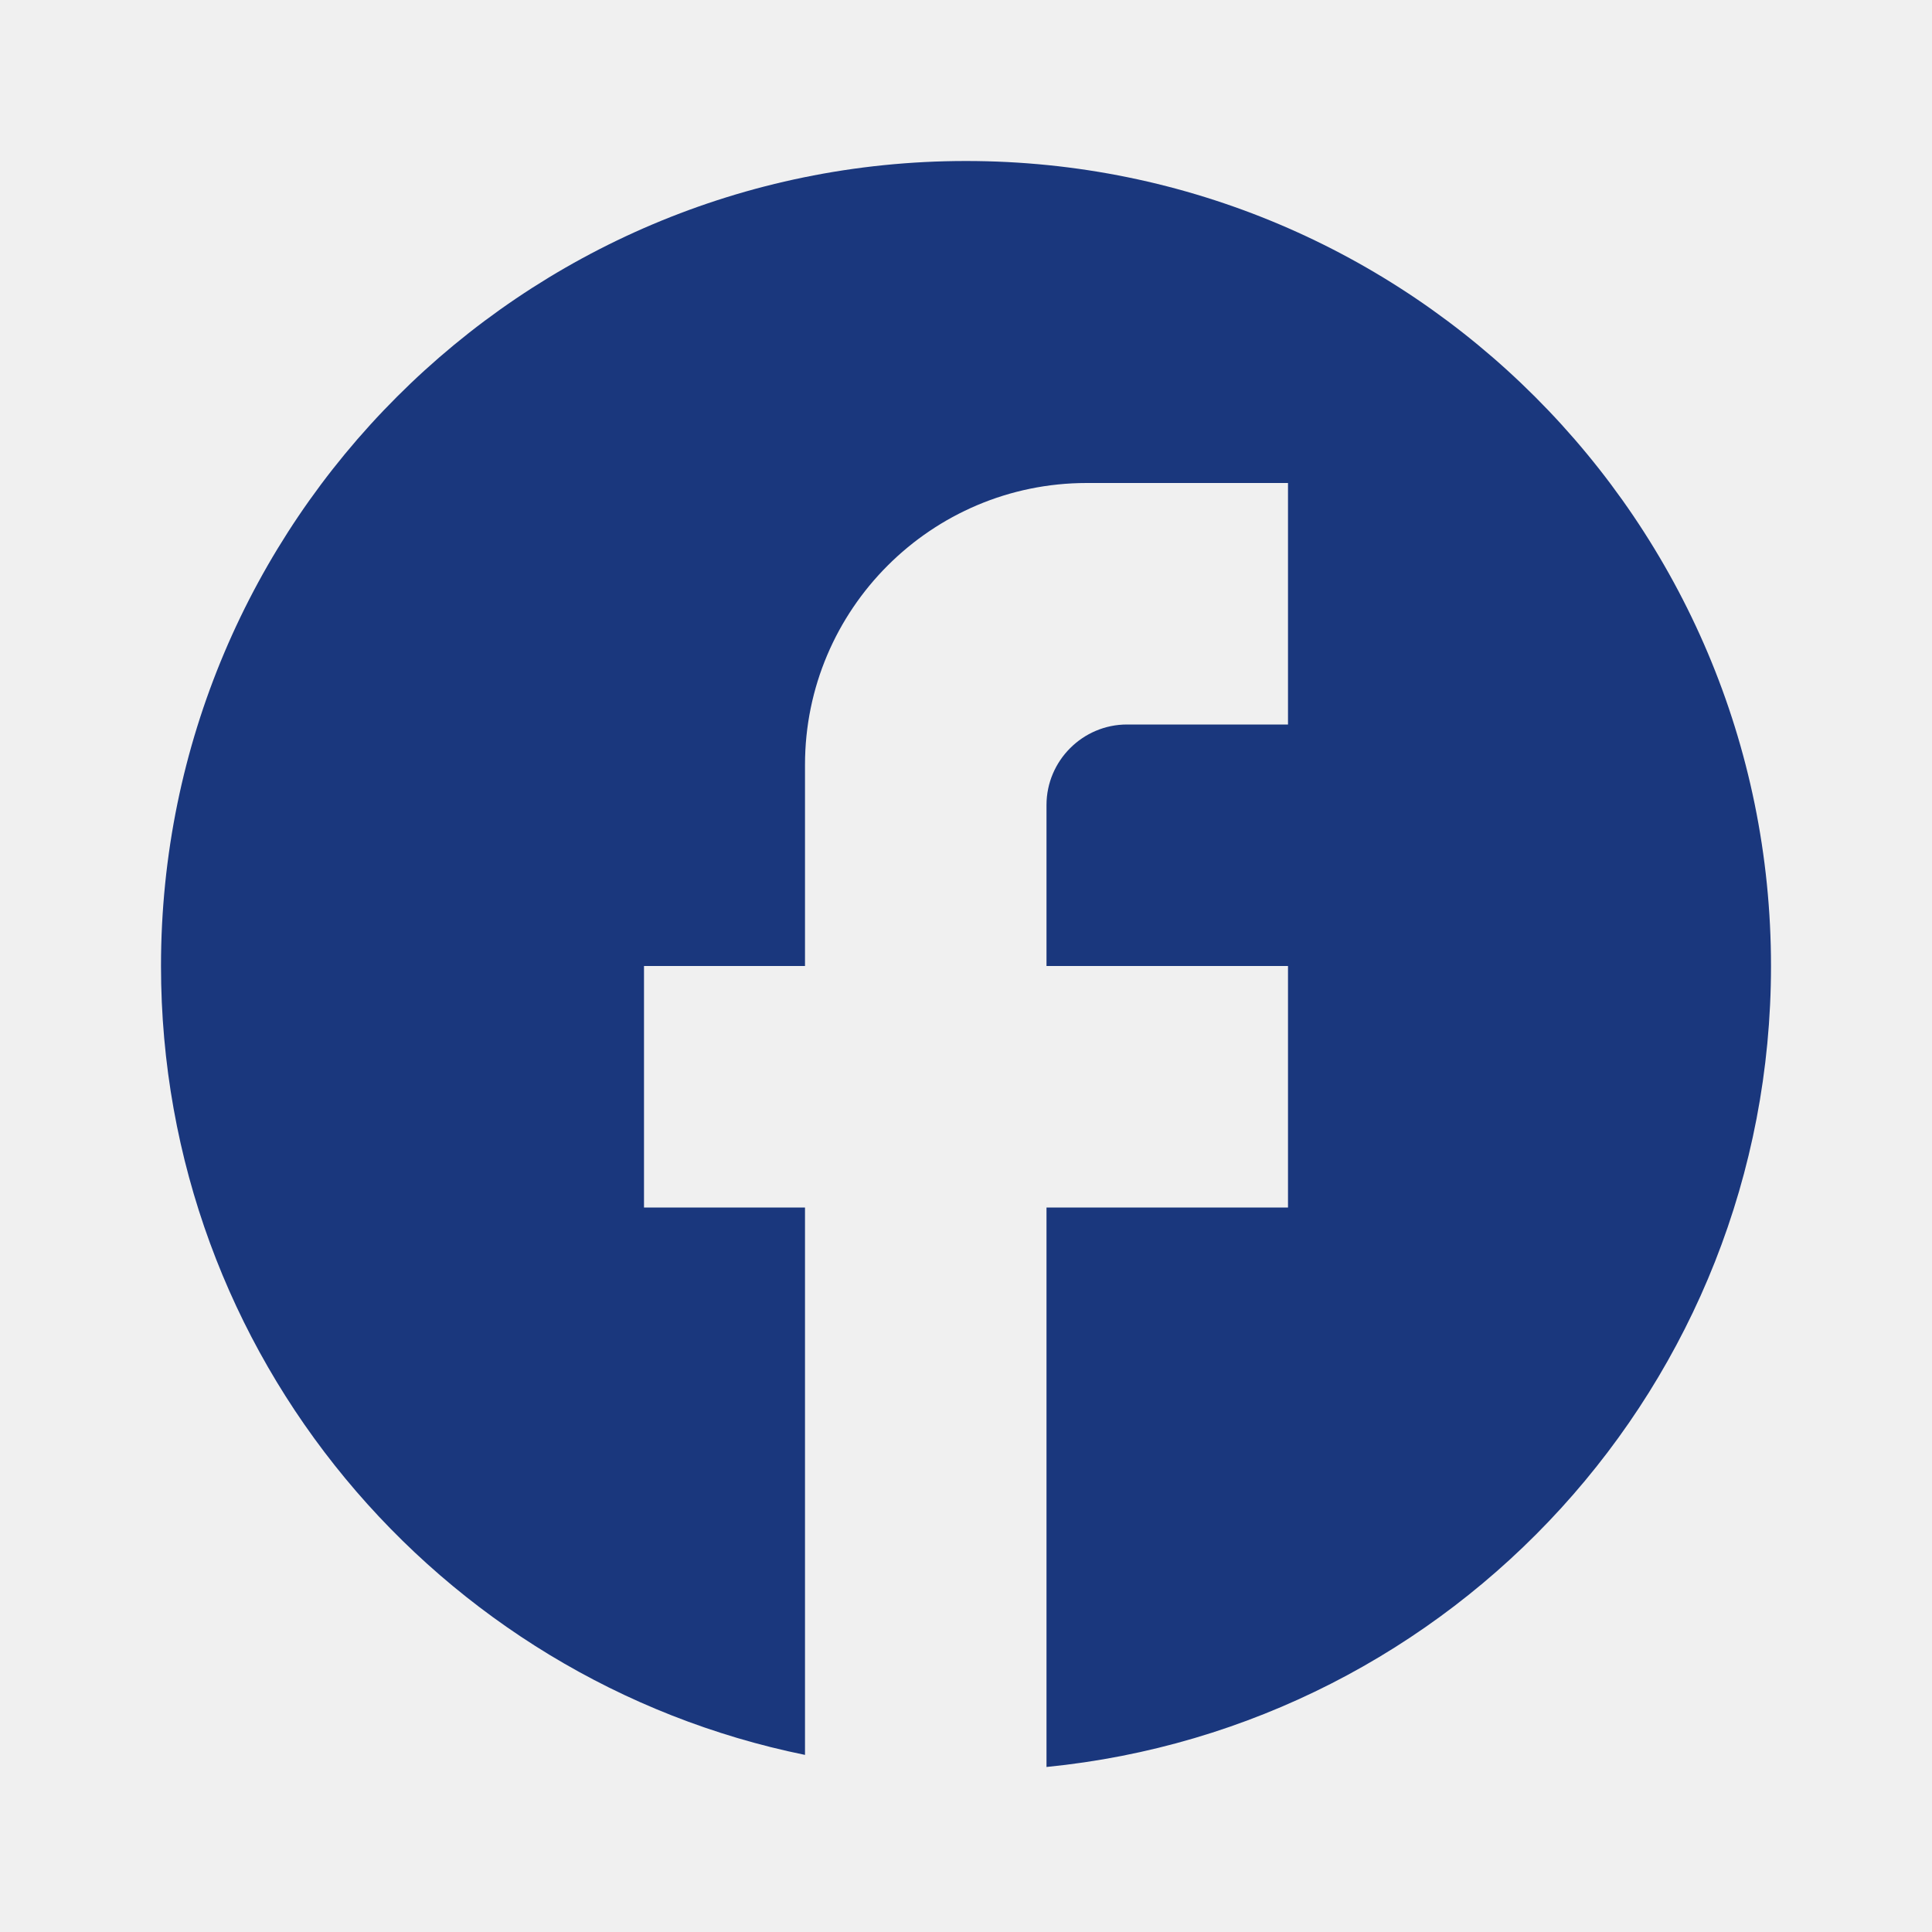
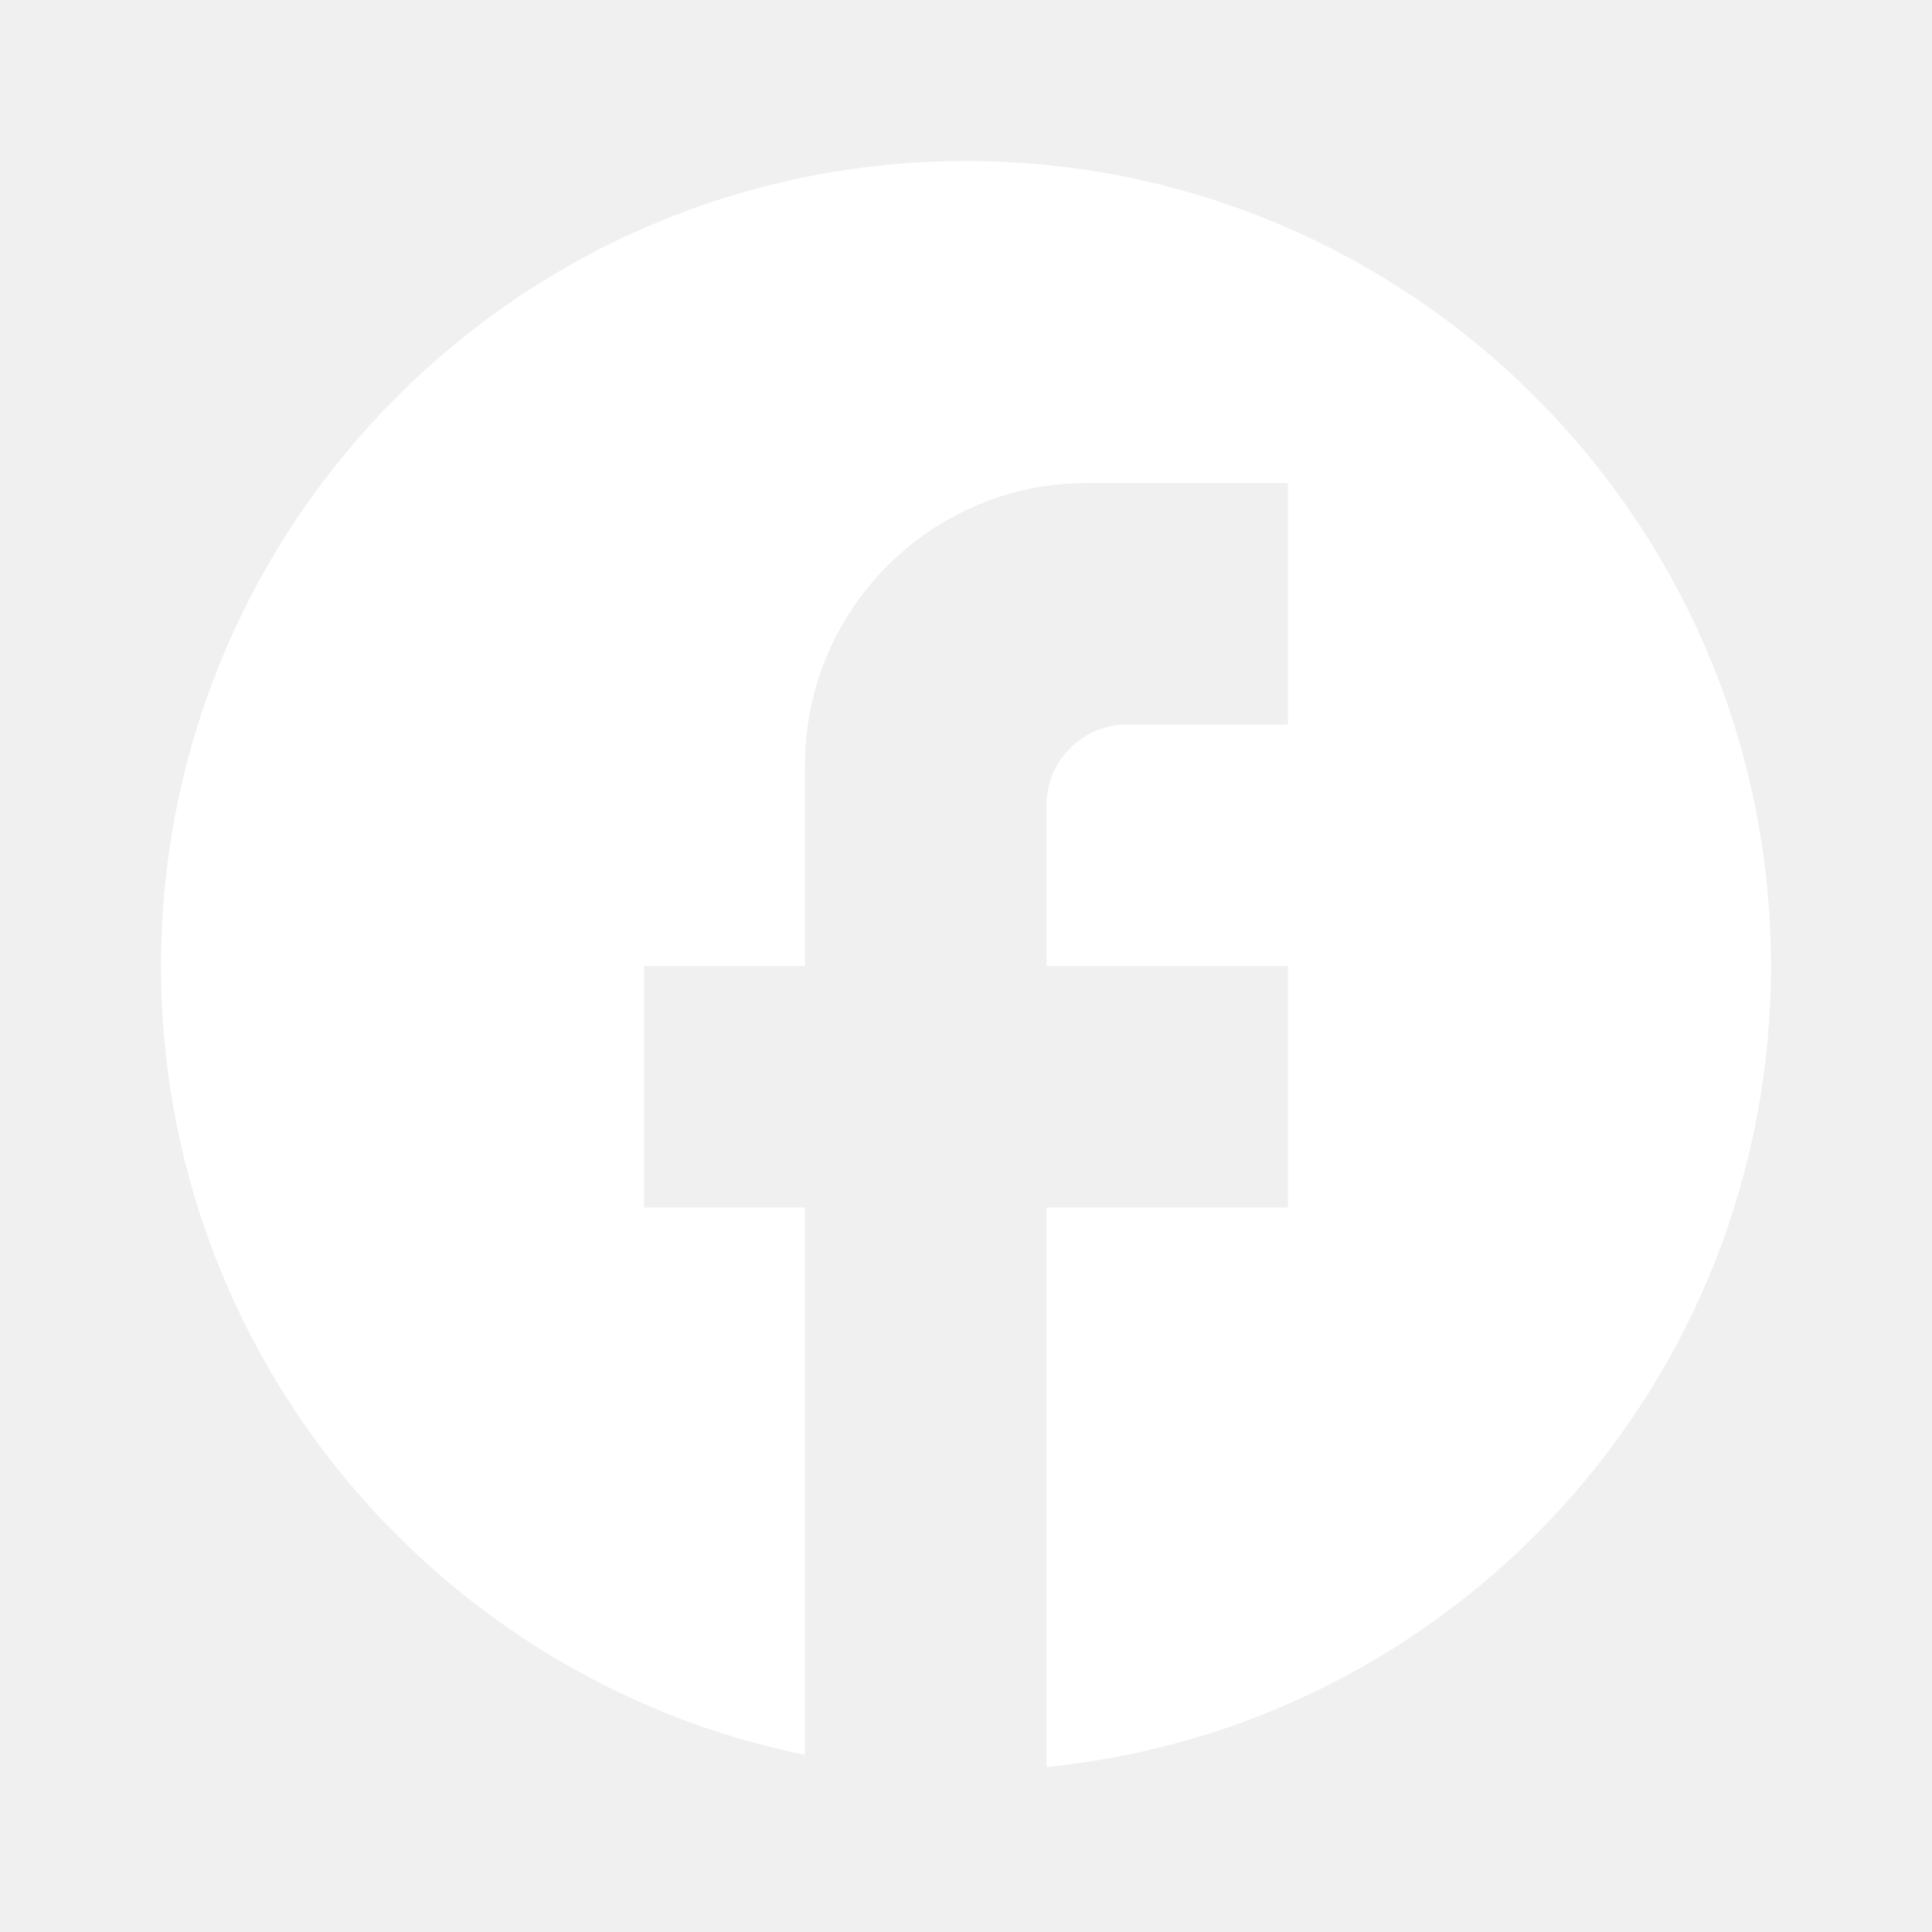
<svg xmlns="http://www.w3.org/2000/svg" width="24" height="24" viewBox="0 0 24 24" fill="none">
-   <path d="M22 12C22 6.48 17.52 2 12 2C6.48 2 2 6.48 2 12C2 16.84 5.44 20.87 10 21.8V15H8V12H10V9.5C10 7.57 11.57 6 13.5 6H16V9H14C13.45 9 13 9.45 13 10V12H16V15H13V21.95C18.05 21.45 22 17.19 22 12Z" fill="#1A377D" />
+   <path d="M22 12C22 6.48 17.52 2 12 2C6.48 2 2 6.48 2 12C2 16.84 5.44 20.87 10 21.8V15H8V12H10V9.5C10 7.57 11.57 6 13.5 6H16V9H14C13.45 9 13 9.45 13 10V12H16V15H13V21.95C18.05 21.45 22 17.19 22 12Z" fill="white" />
</svg>
